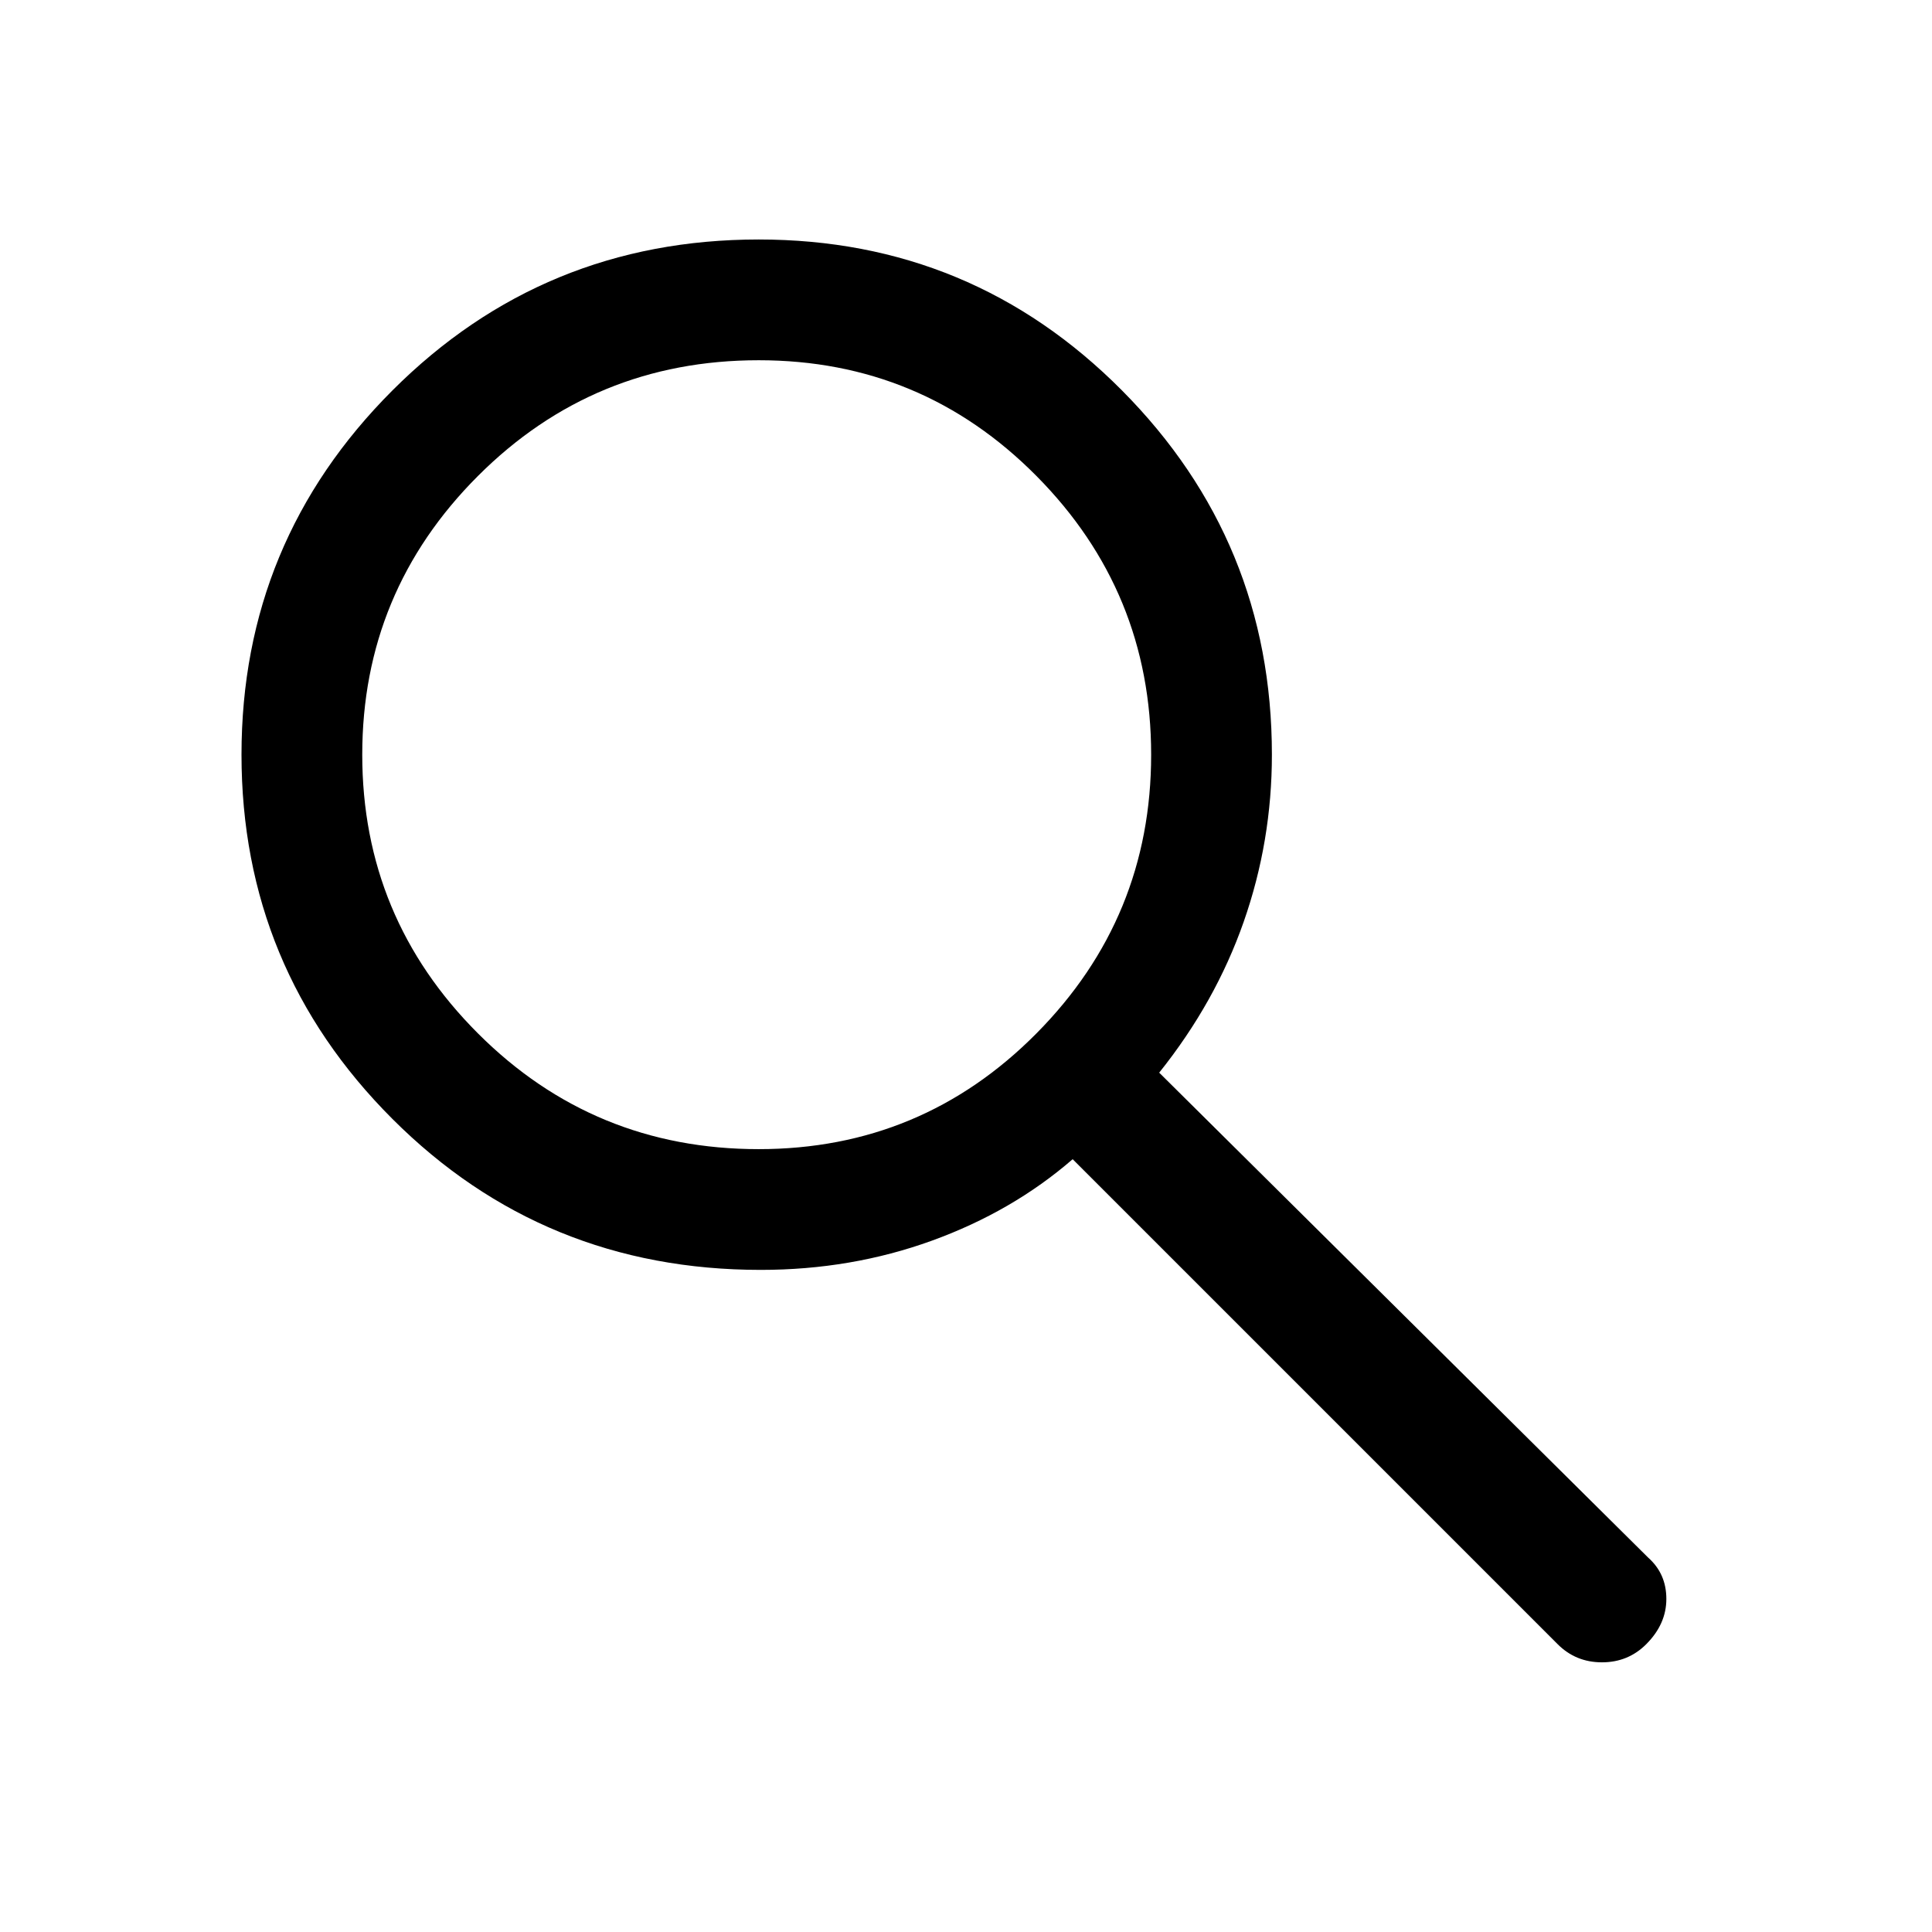
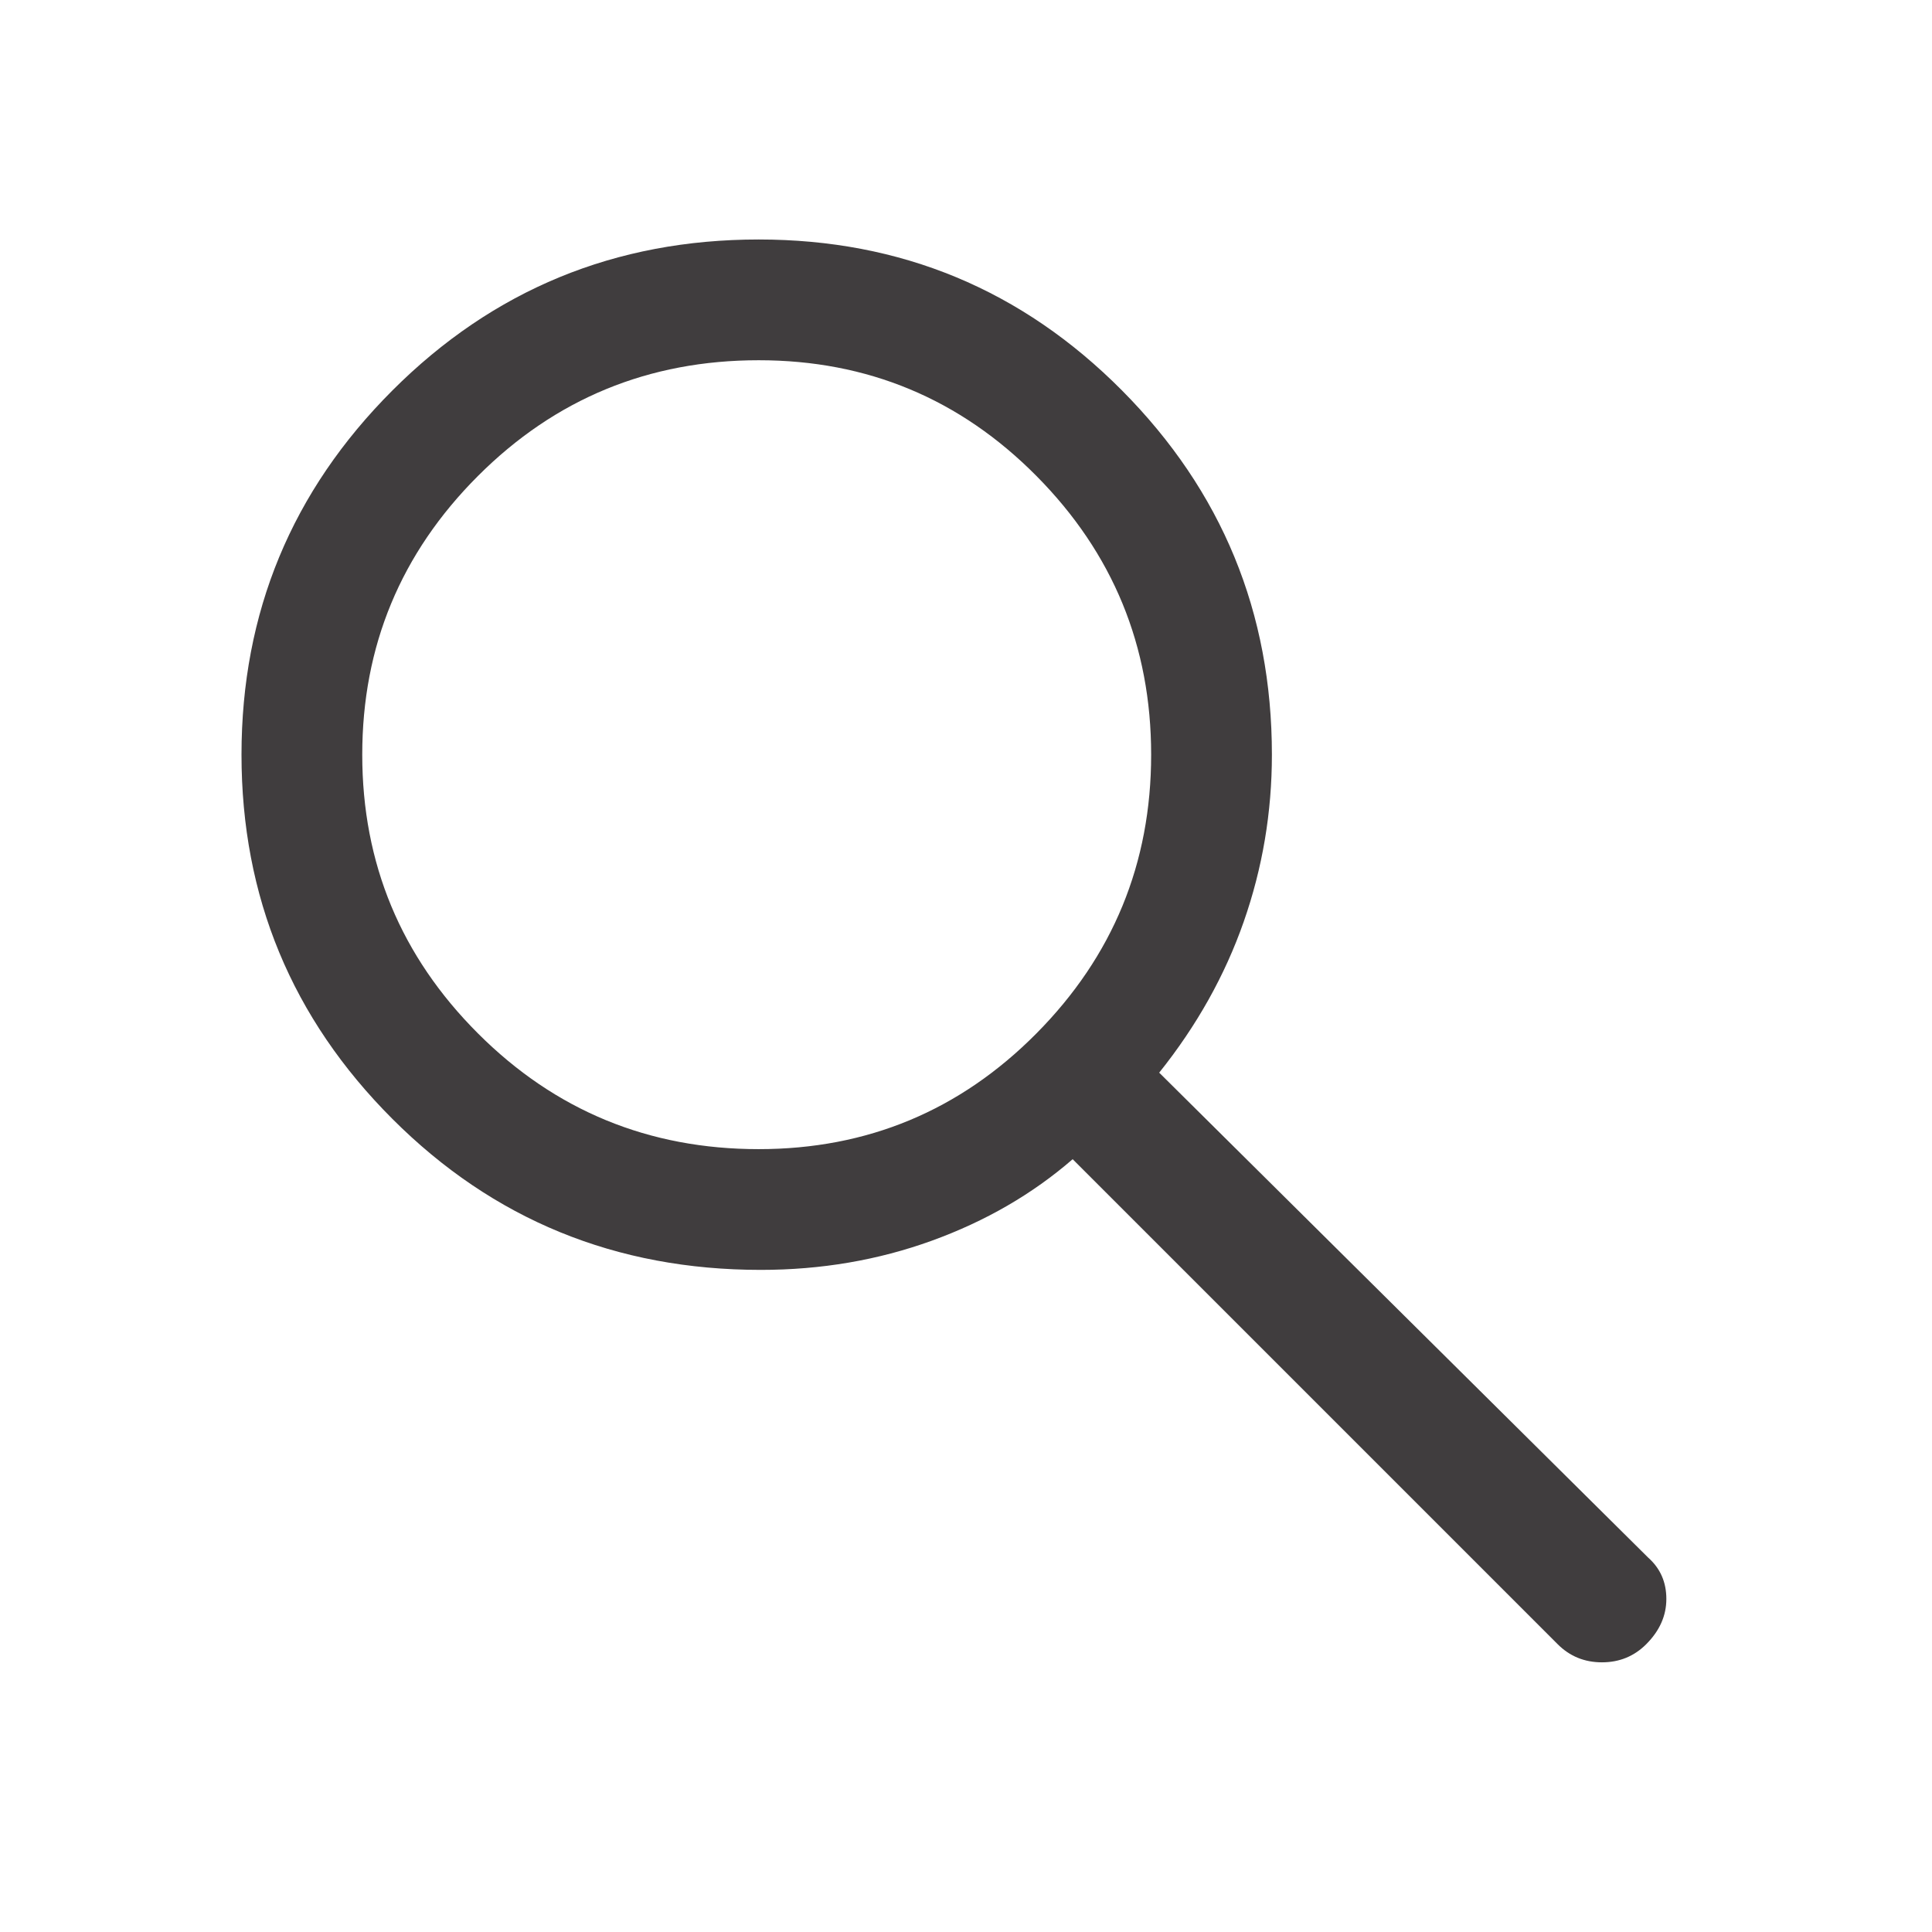
<svg xmlns="http://www.w3.org/2000/svg" height="48" width="48">
-   <path d="M38.7 40.85 26.65 28.8q-1.5 1.3-3.5 2.025-2 .725-4.25.725-5.4 0-9.15-3.75T6 18.75q0-5.3 3.75-9.05 3.75-3.75 9.1-3.75 5.3 0 9.025 3.75 3.725 3.75 3.725 9.05 0 2.15-.7 4.15-.7 2-2.1 3.75L40.95 38.7q.45.4.45 1.025 0 .625-.5 1.125-.45.45-1.1.45-.65 0-1.1-.45Zm-19.85-12.3q4.05 0 6.9-2.875Q28.6 22.8 28.6 18.75t-2.85-6.925Q22.9 8.95 18.85 8.95q-4.1 0-6.975 2.875T9 18.75q0 4.05 2.875 6.925t6.975 2.875Z" />
+   <path fill="#403D3E" d="M38.7 40.85 26.65 28.8q-1.5 1.3-3.5 2.025-2 .725-4.25.725-5.4 0-9.15-3.75T6 18.75q0-5.3 3.75-9.05 3.75-3.75 9.1-3.75 5.3 0 9.025 3.75 3.725 3.75 3.725 9.05 0 2.15-.7 4.15-.7 2-2.1 3.75L40.95 38.7q.45.4.45 1.025 0 .625-.5 1.125-.45.45-1.1.45-.65 0-1.1-.45Zm-19.85-12.3q4.05 0 6.9-2.875Q28.6 22.8 28.6 18.75t-2.85-6.925Q22.9 8.95 18.85 8.95q-4.1 0-6.975 2.875T9 18.75q0 4.05 2.875 6.925t6.975 2.875Z" />
</svg>
